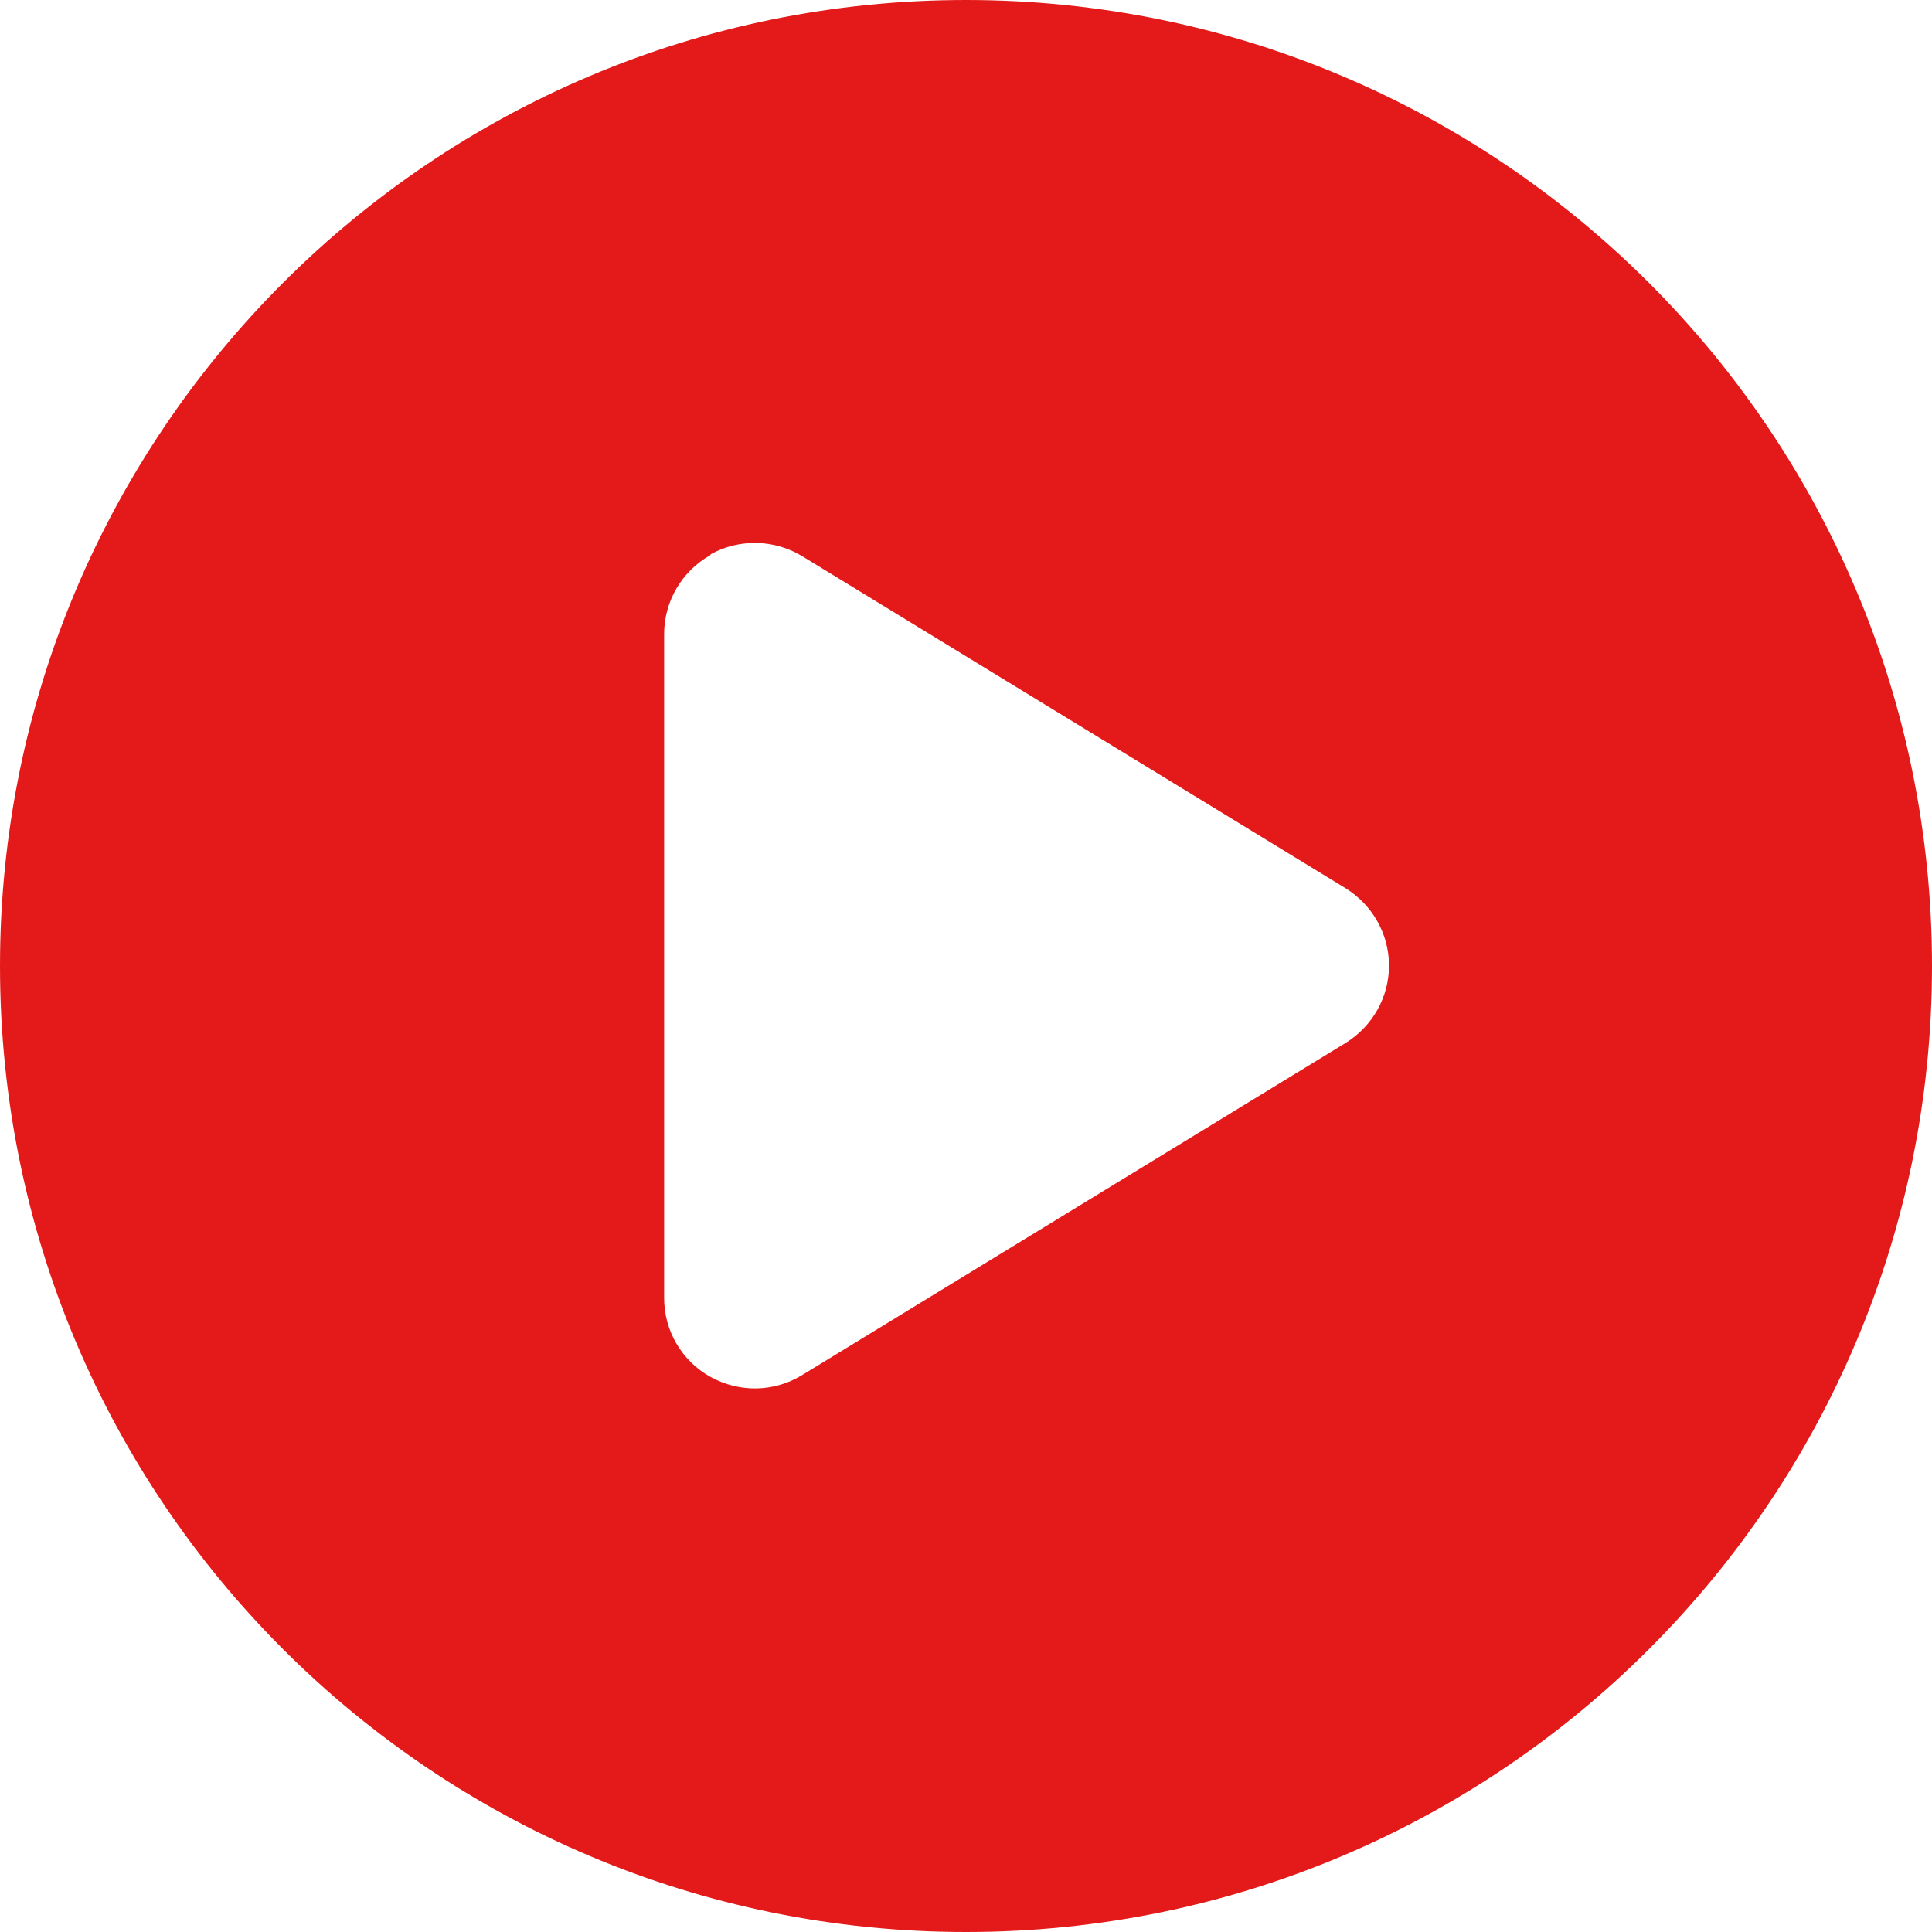
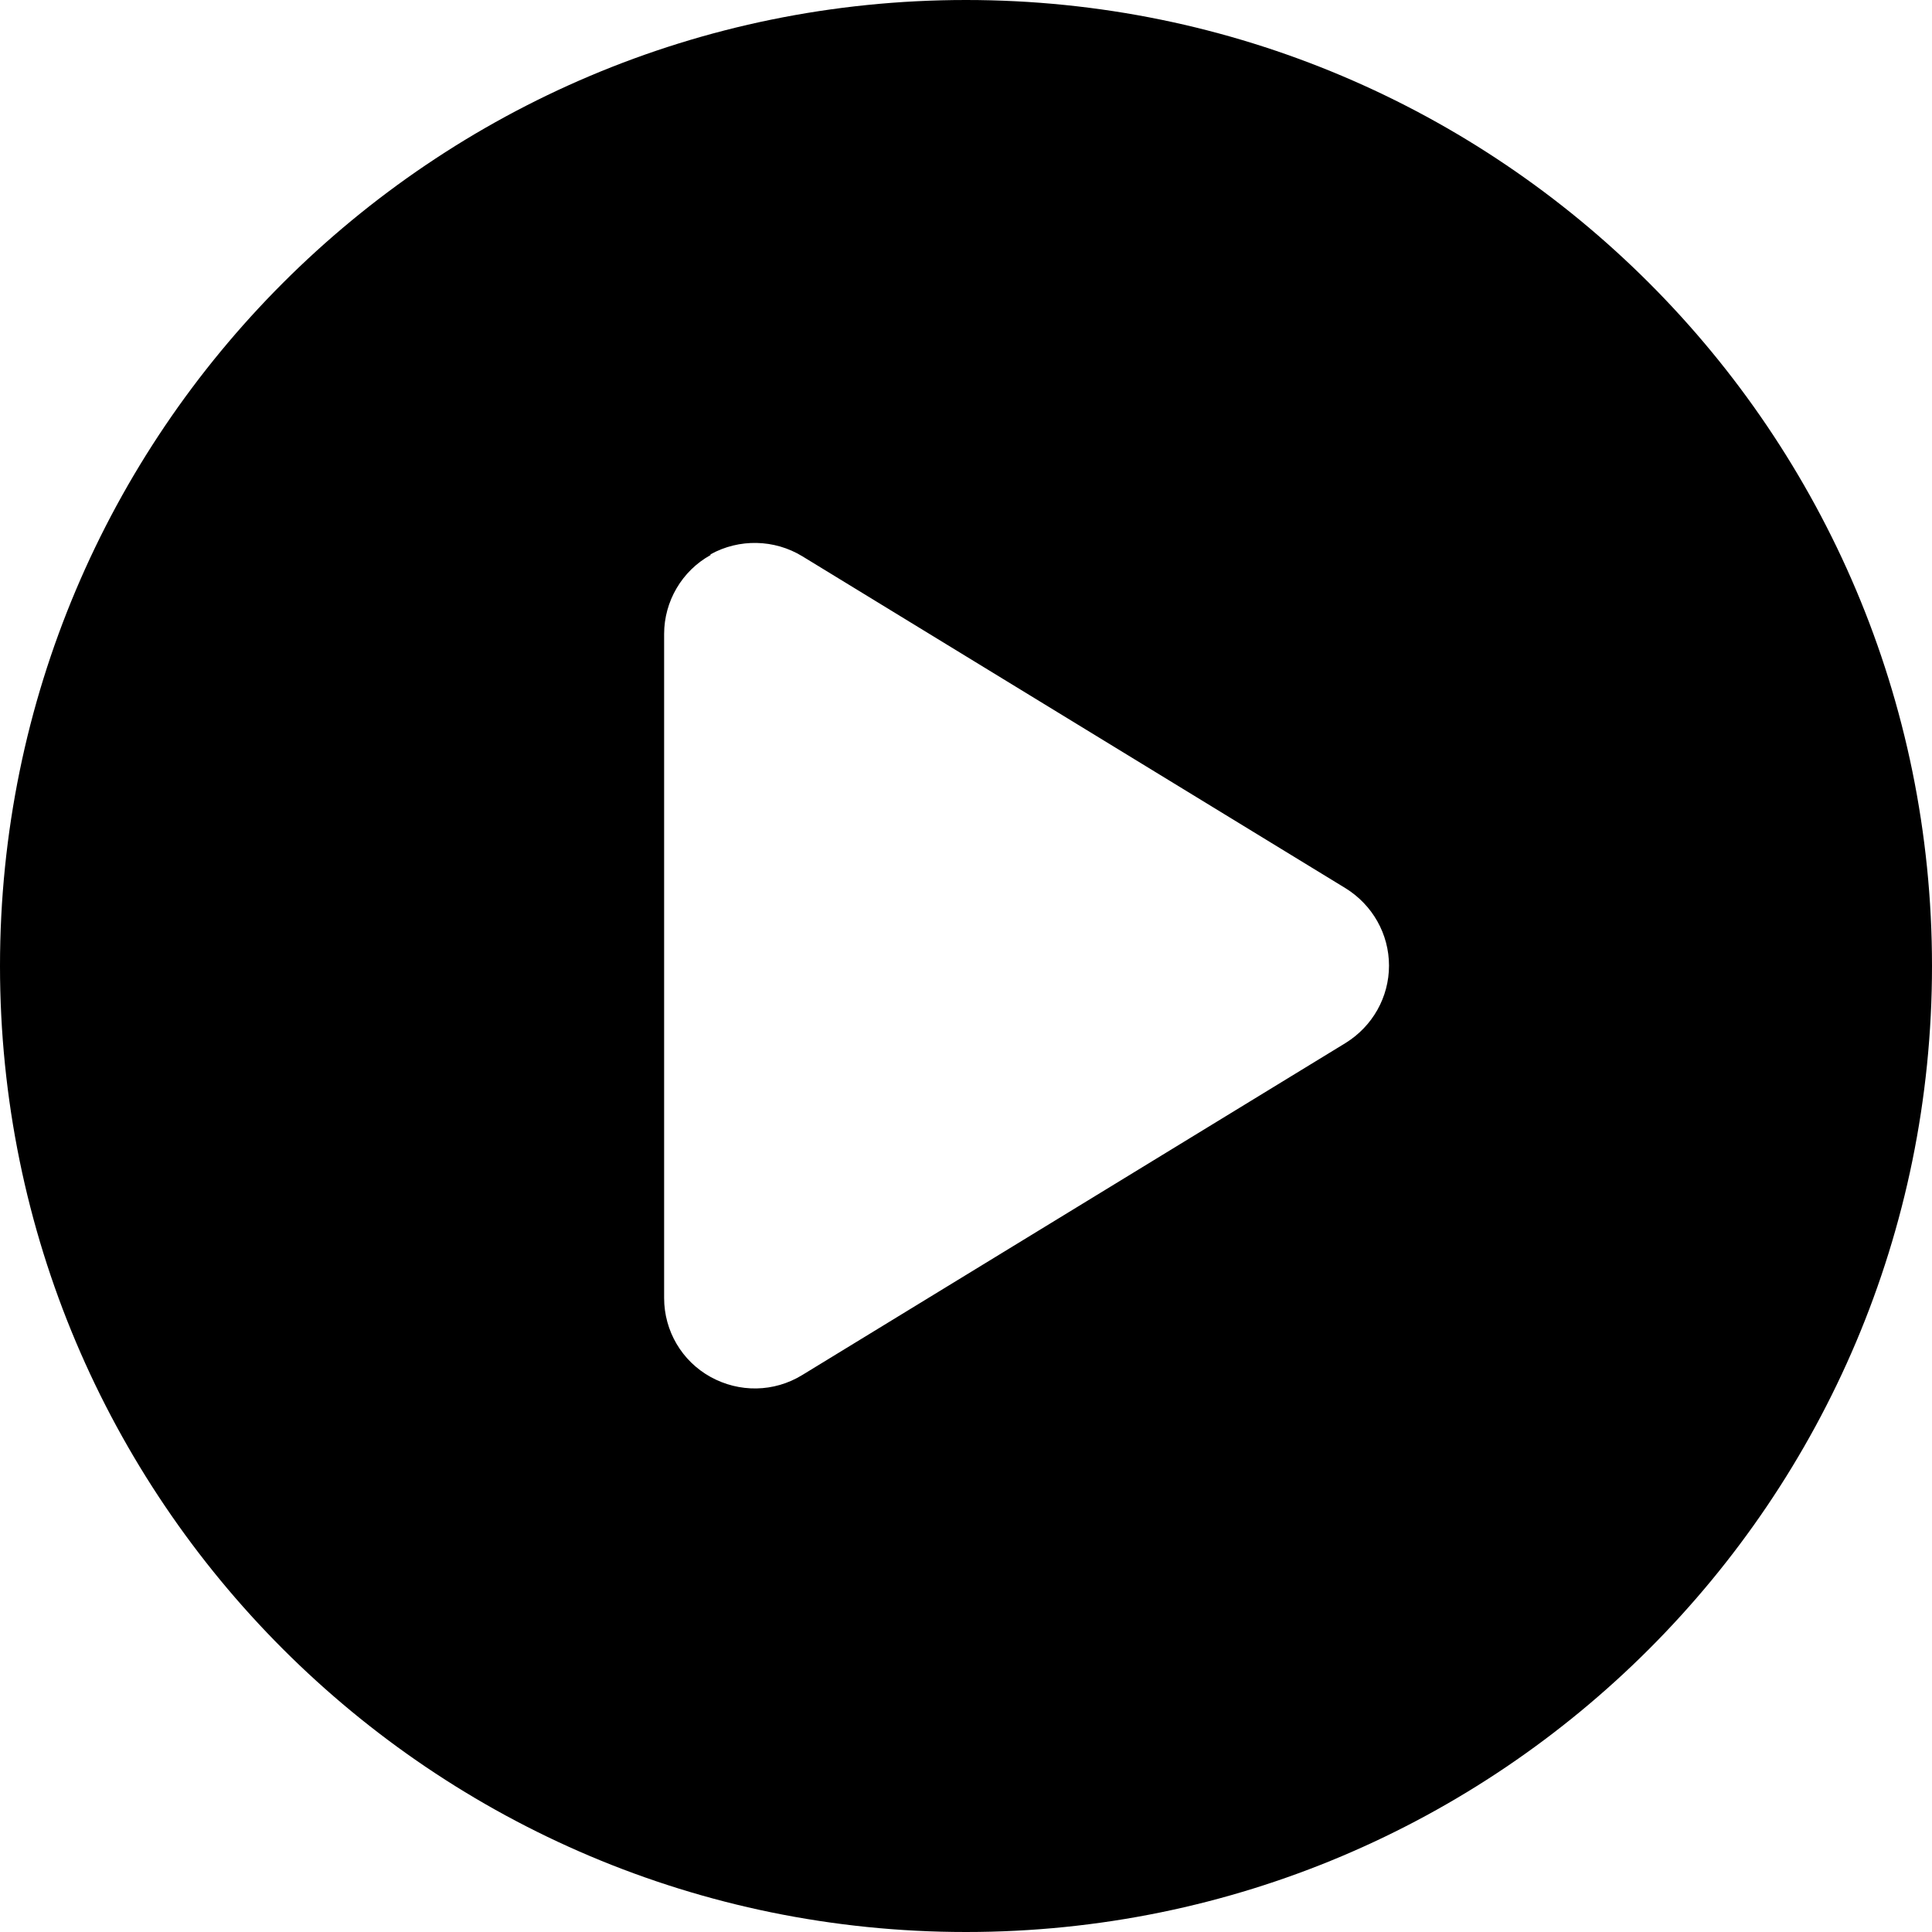
- <svg xmlns="http://www.w3.org/2000/svg" fill="#e41a1a" viewBox="0 0 512 512">
+ <svg xmlns="http://www.w3.org/2000/svg" viewBox="0 0 512 512">
  <path d="M0 256a256 256 0 1 1 512 0A256 256 0 1 1 0 256zM188.3 147.1c-7.6 4.2-12.3 12.3-12.3 20.9V344c0 8.7 4.7 16.7 12.3 20.9s16.8 4.1 24.3-.5l144-88c7.1-4.4 11.5-12.1 11.5-20.5s-4.4-16.1-11.5-20.5l-144-88c-7.4-4.5-16.7-4.7-24.3-.5z" />
</svg>
